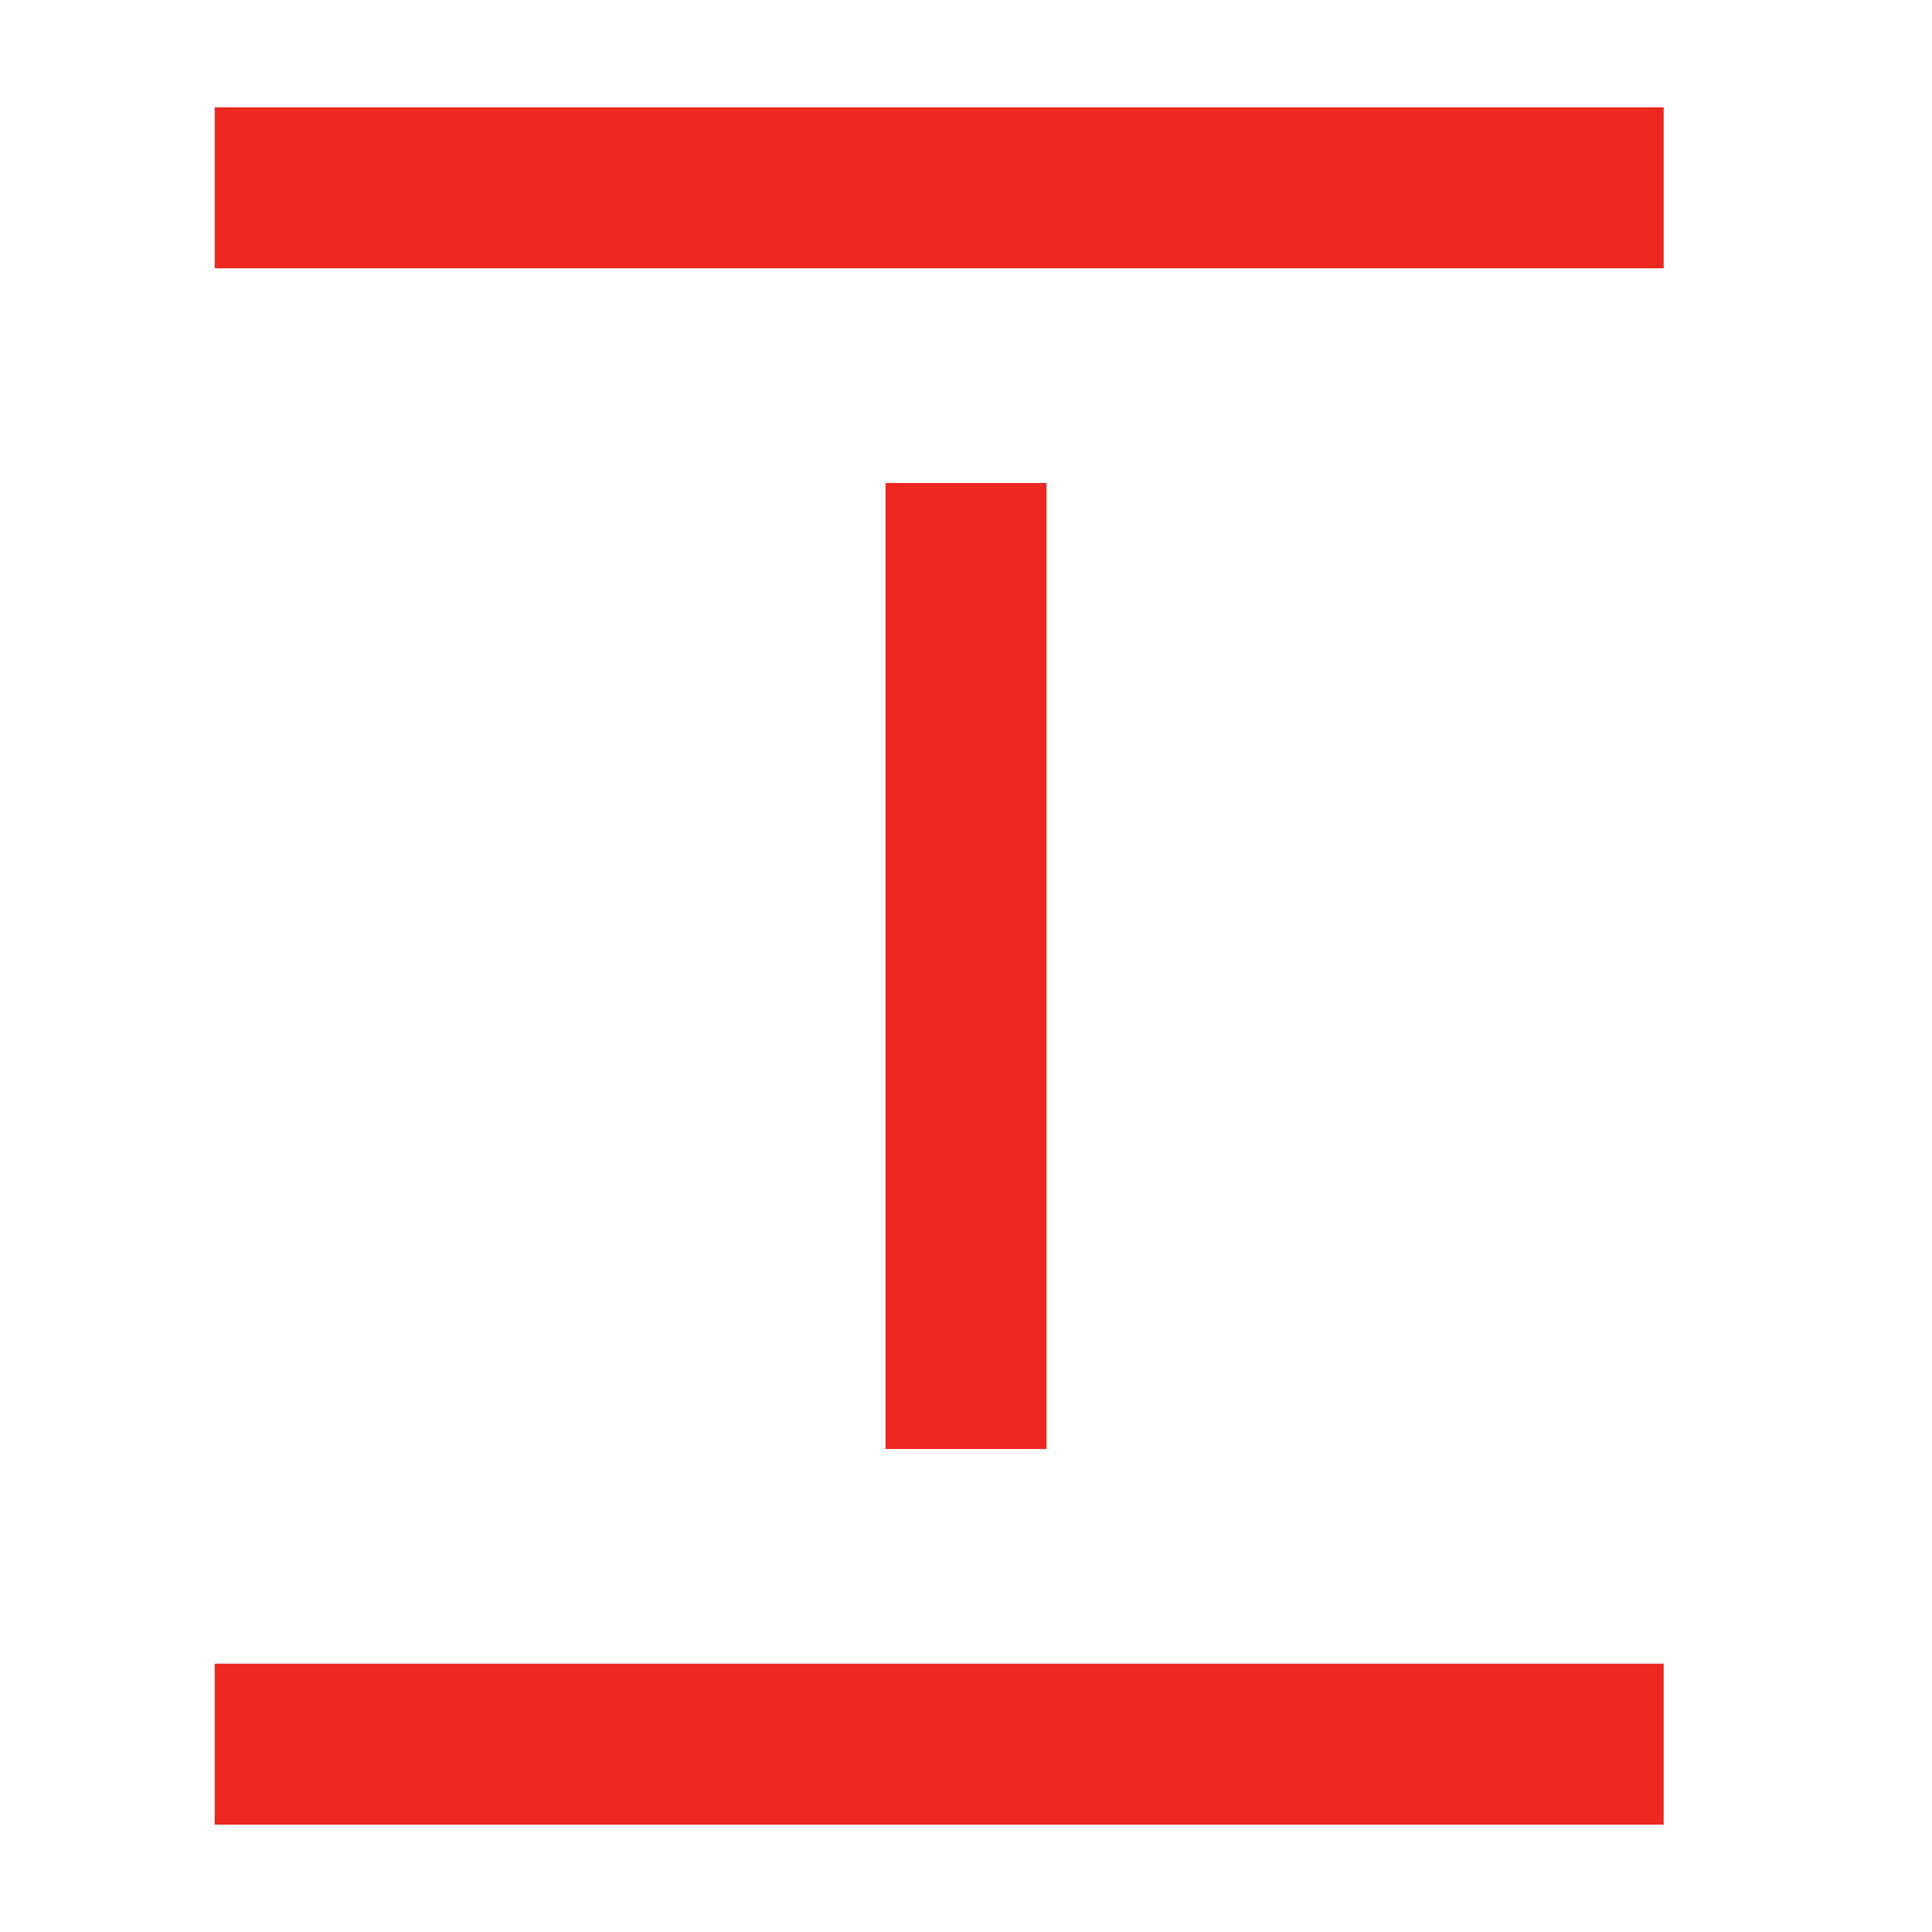
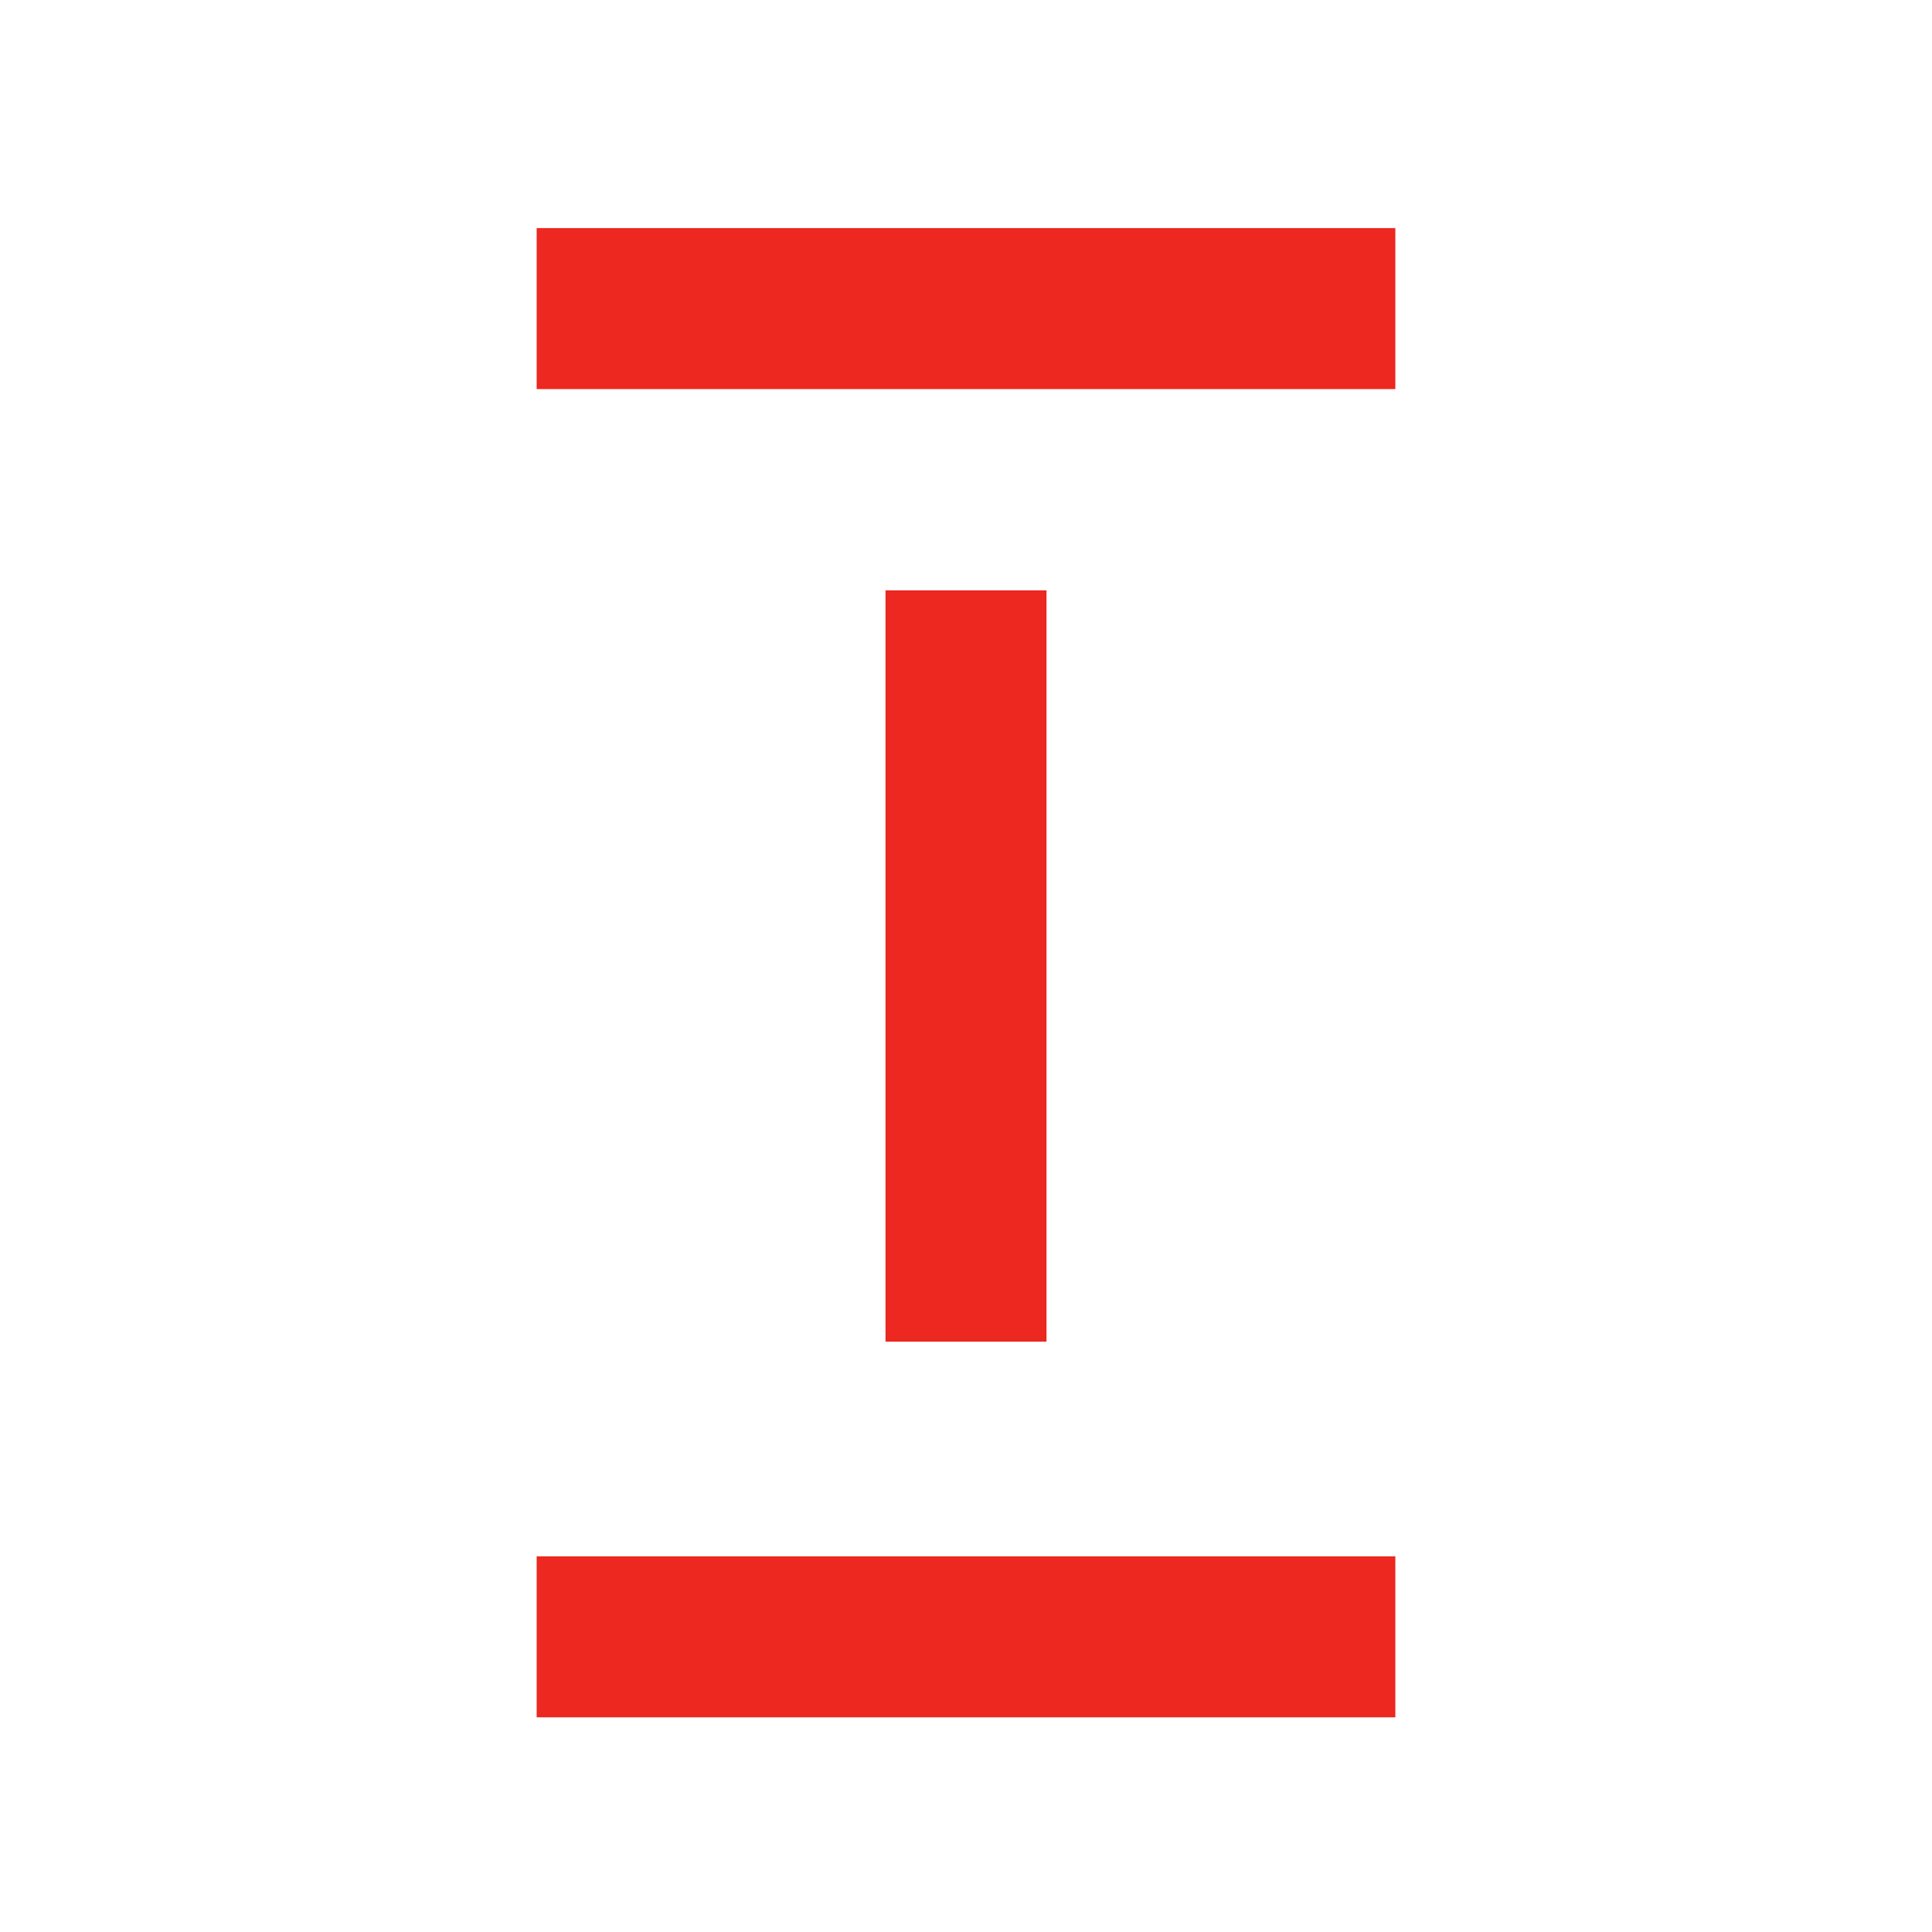
<svg xmlns="http://www.w3.org/2000/svg" width="36" height="36" viewBox="0 0 36 36" fill="none">
-   <path d="M4 3.5H31" stroke="#EC2820" stroke-width="3" />
-   <path d="M4 32.5H31" stroke="#EC2820" stroke-width="3" />
-   <path d="M18 27L18 9" stroke="#EC2820" stroke-width="3" />
+   <path d="M10 5.75H26" stroke="#EC2820" stroke-width="3" />
+   <path d="M10 30.5H26" stroke="#EC2820" stroke-width="3" />
+   <path d="M18 25L18 11" stroke="#EC2820" stroke-width="3" />
</svg>
